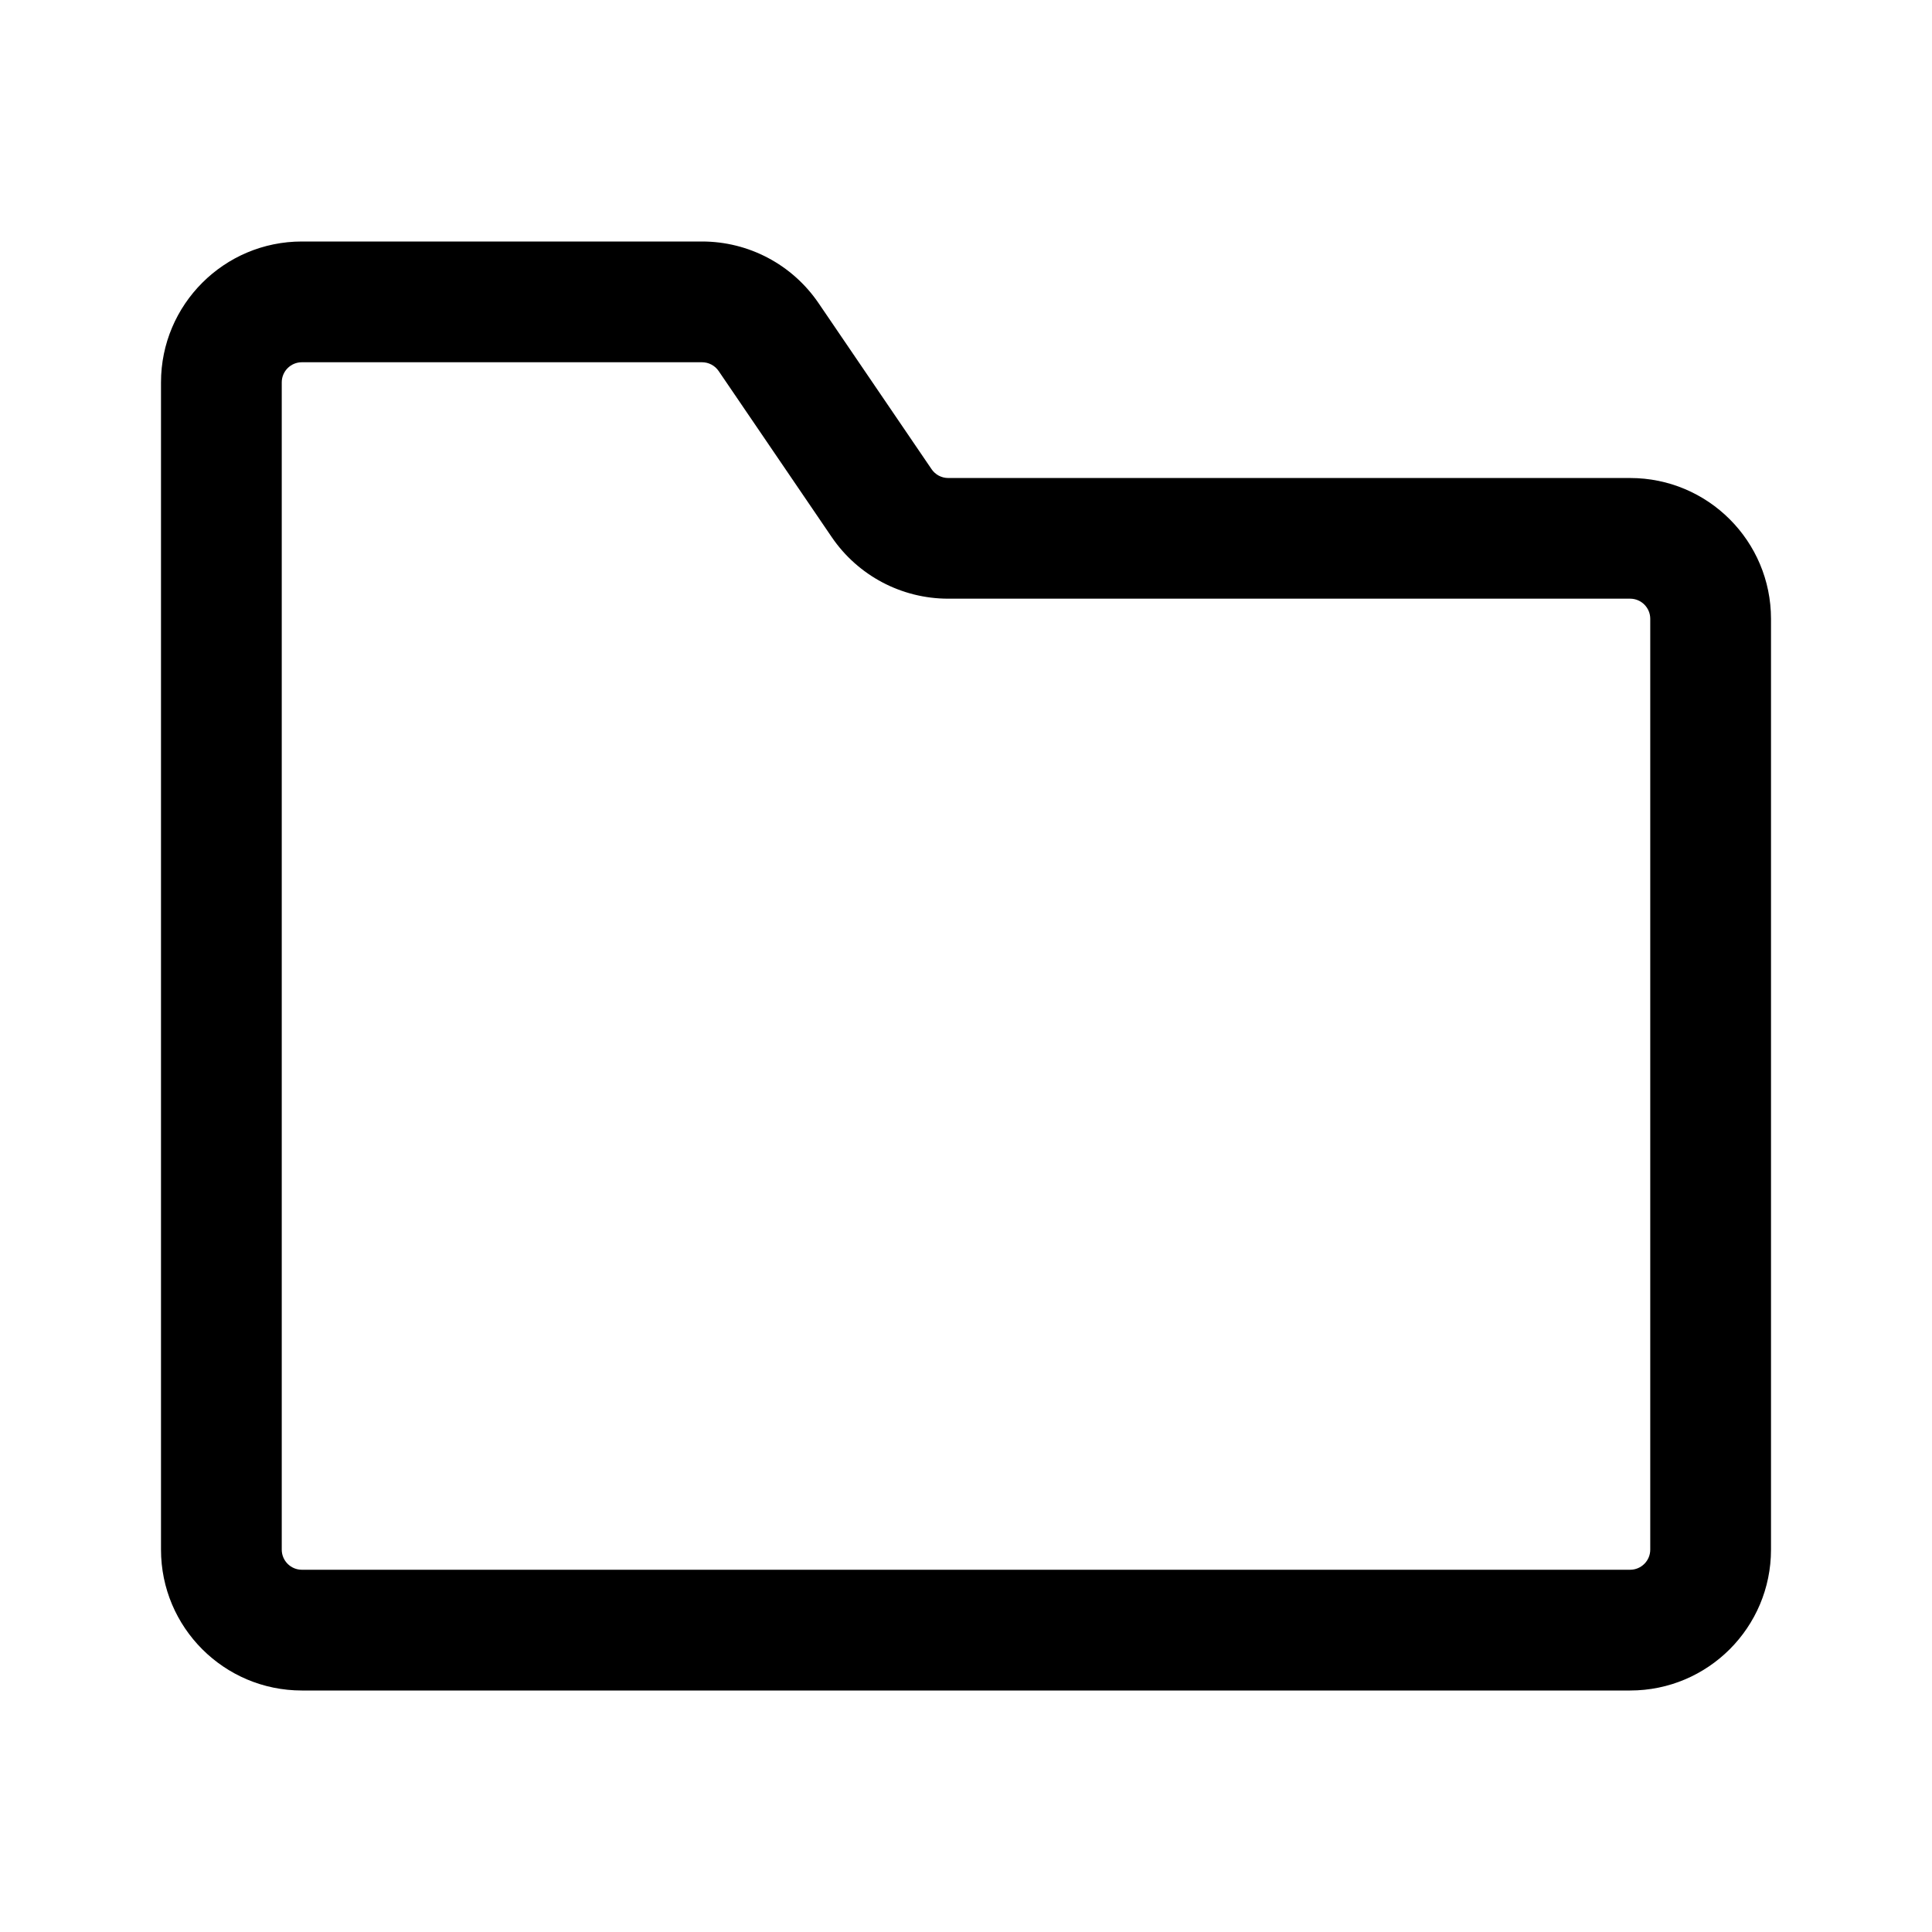
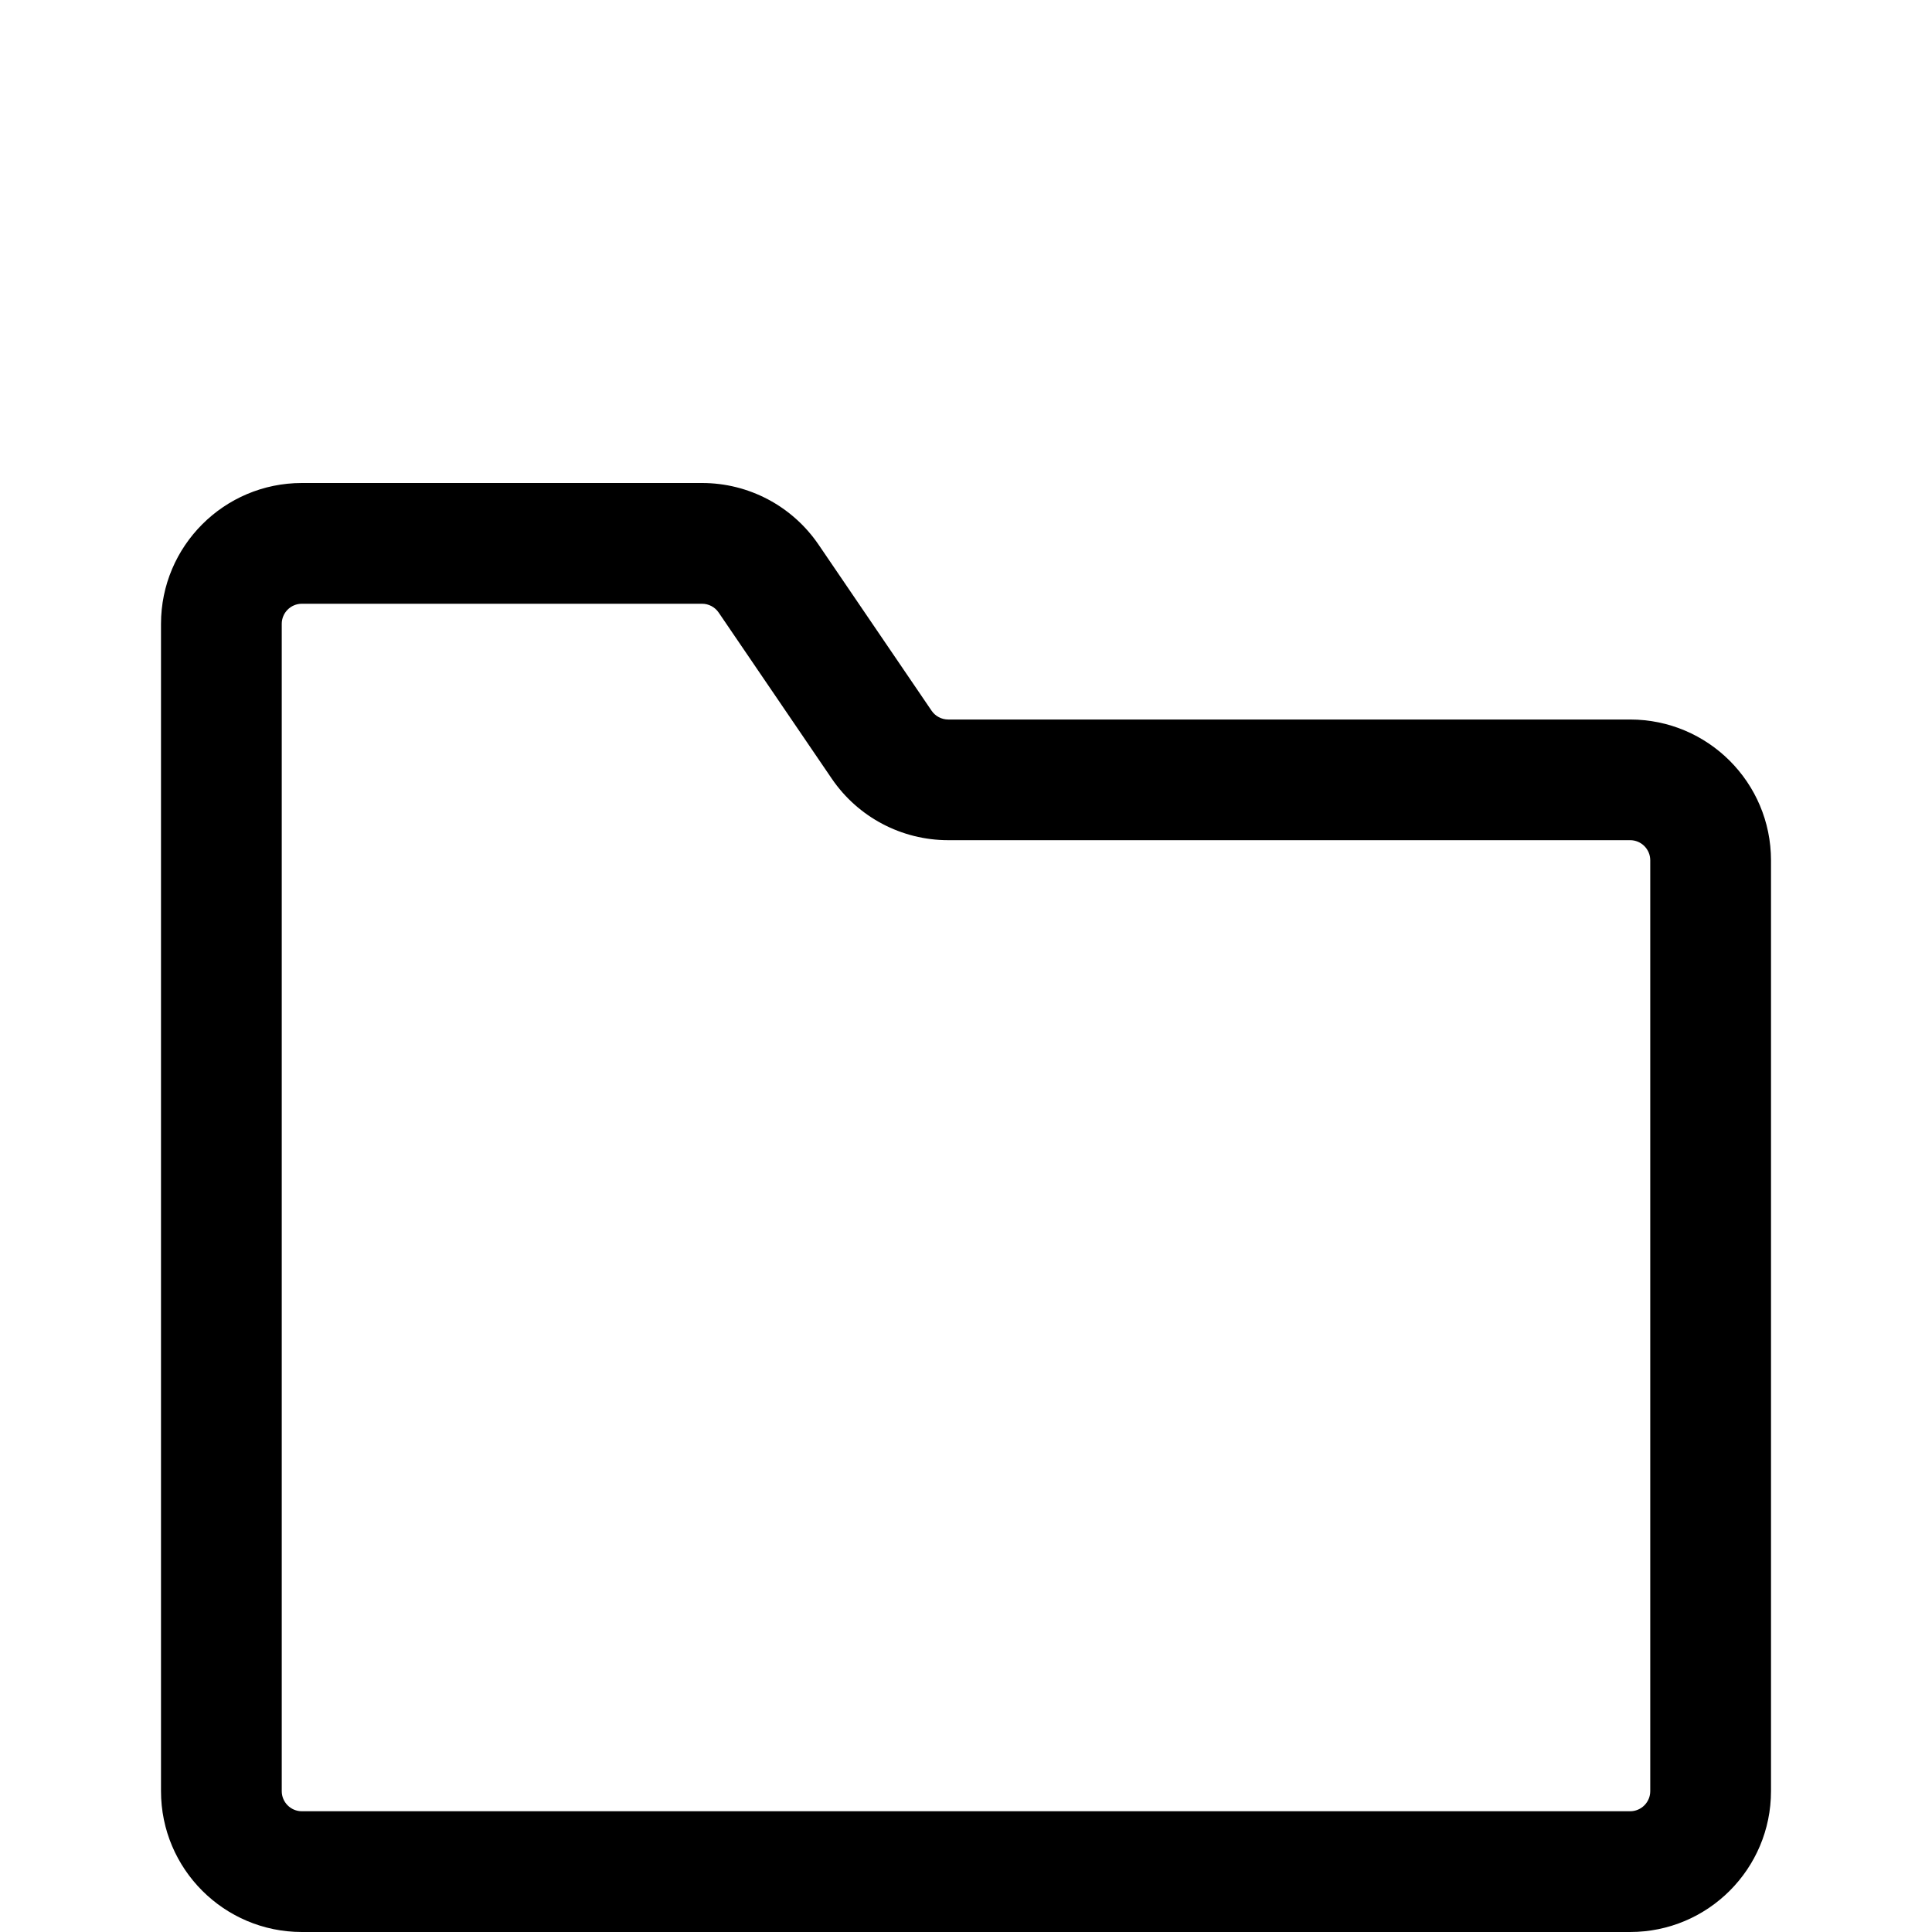
- <svg xmlns="http://www.w3.org/2000/svg" viewBox="0 0 24 24" width="24" height="24">
+ <svg xmlns="http://www.w3.org/2000/svg" viewBox="0 -3 24 24" width="16" height="16">
  <path fill-rule="evenodd" d="M3.75 4.5a.25.25 0 00-.25.25v14.5c0 .138.112.25.25.25h16.5a.25.25 0 00.25-.25V7.687a.25.25 0 00-.25-.25h-8.471a1.75 1.75 0 01-1.447-.765L8.928 4.61a.25.25 0 00-.208-.11H3.75zM2 4.75C2 3.784 2.784 3 3.75 3h4.971c.58 0 1.12.286 1.447.765l1.404 2.063a.25.25 0 00.207.11h8.471c.966 0 1.75.783 1.75 1.75V19.25A1.75 1.75 0 0120.25 21H3.75A1.75 1.75 0 012 19.25V4.75z" />
</svg>
